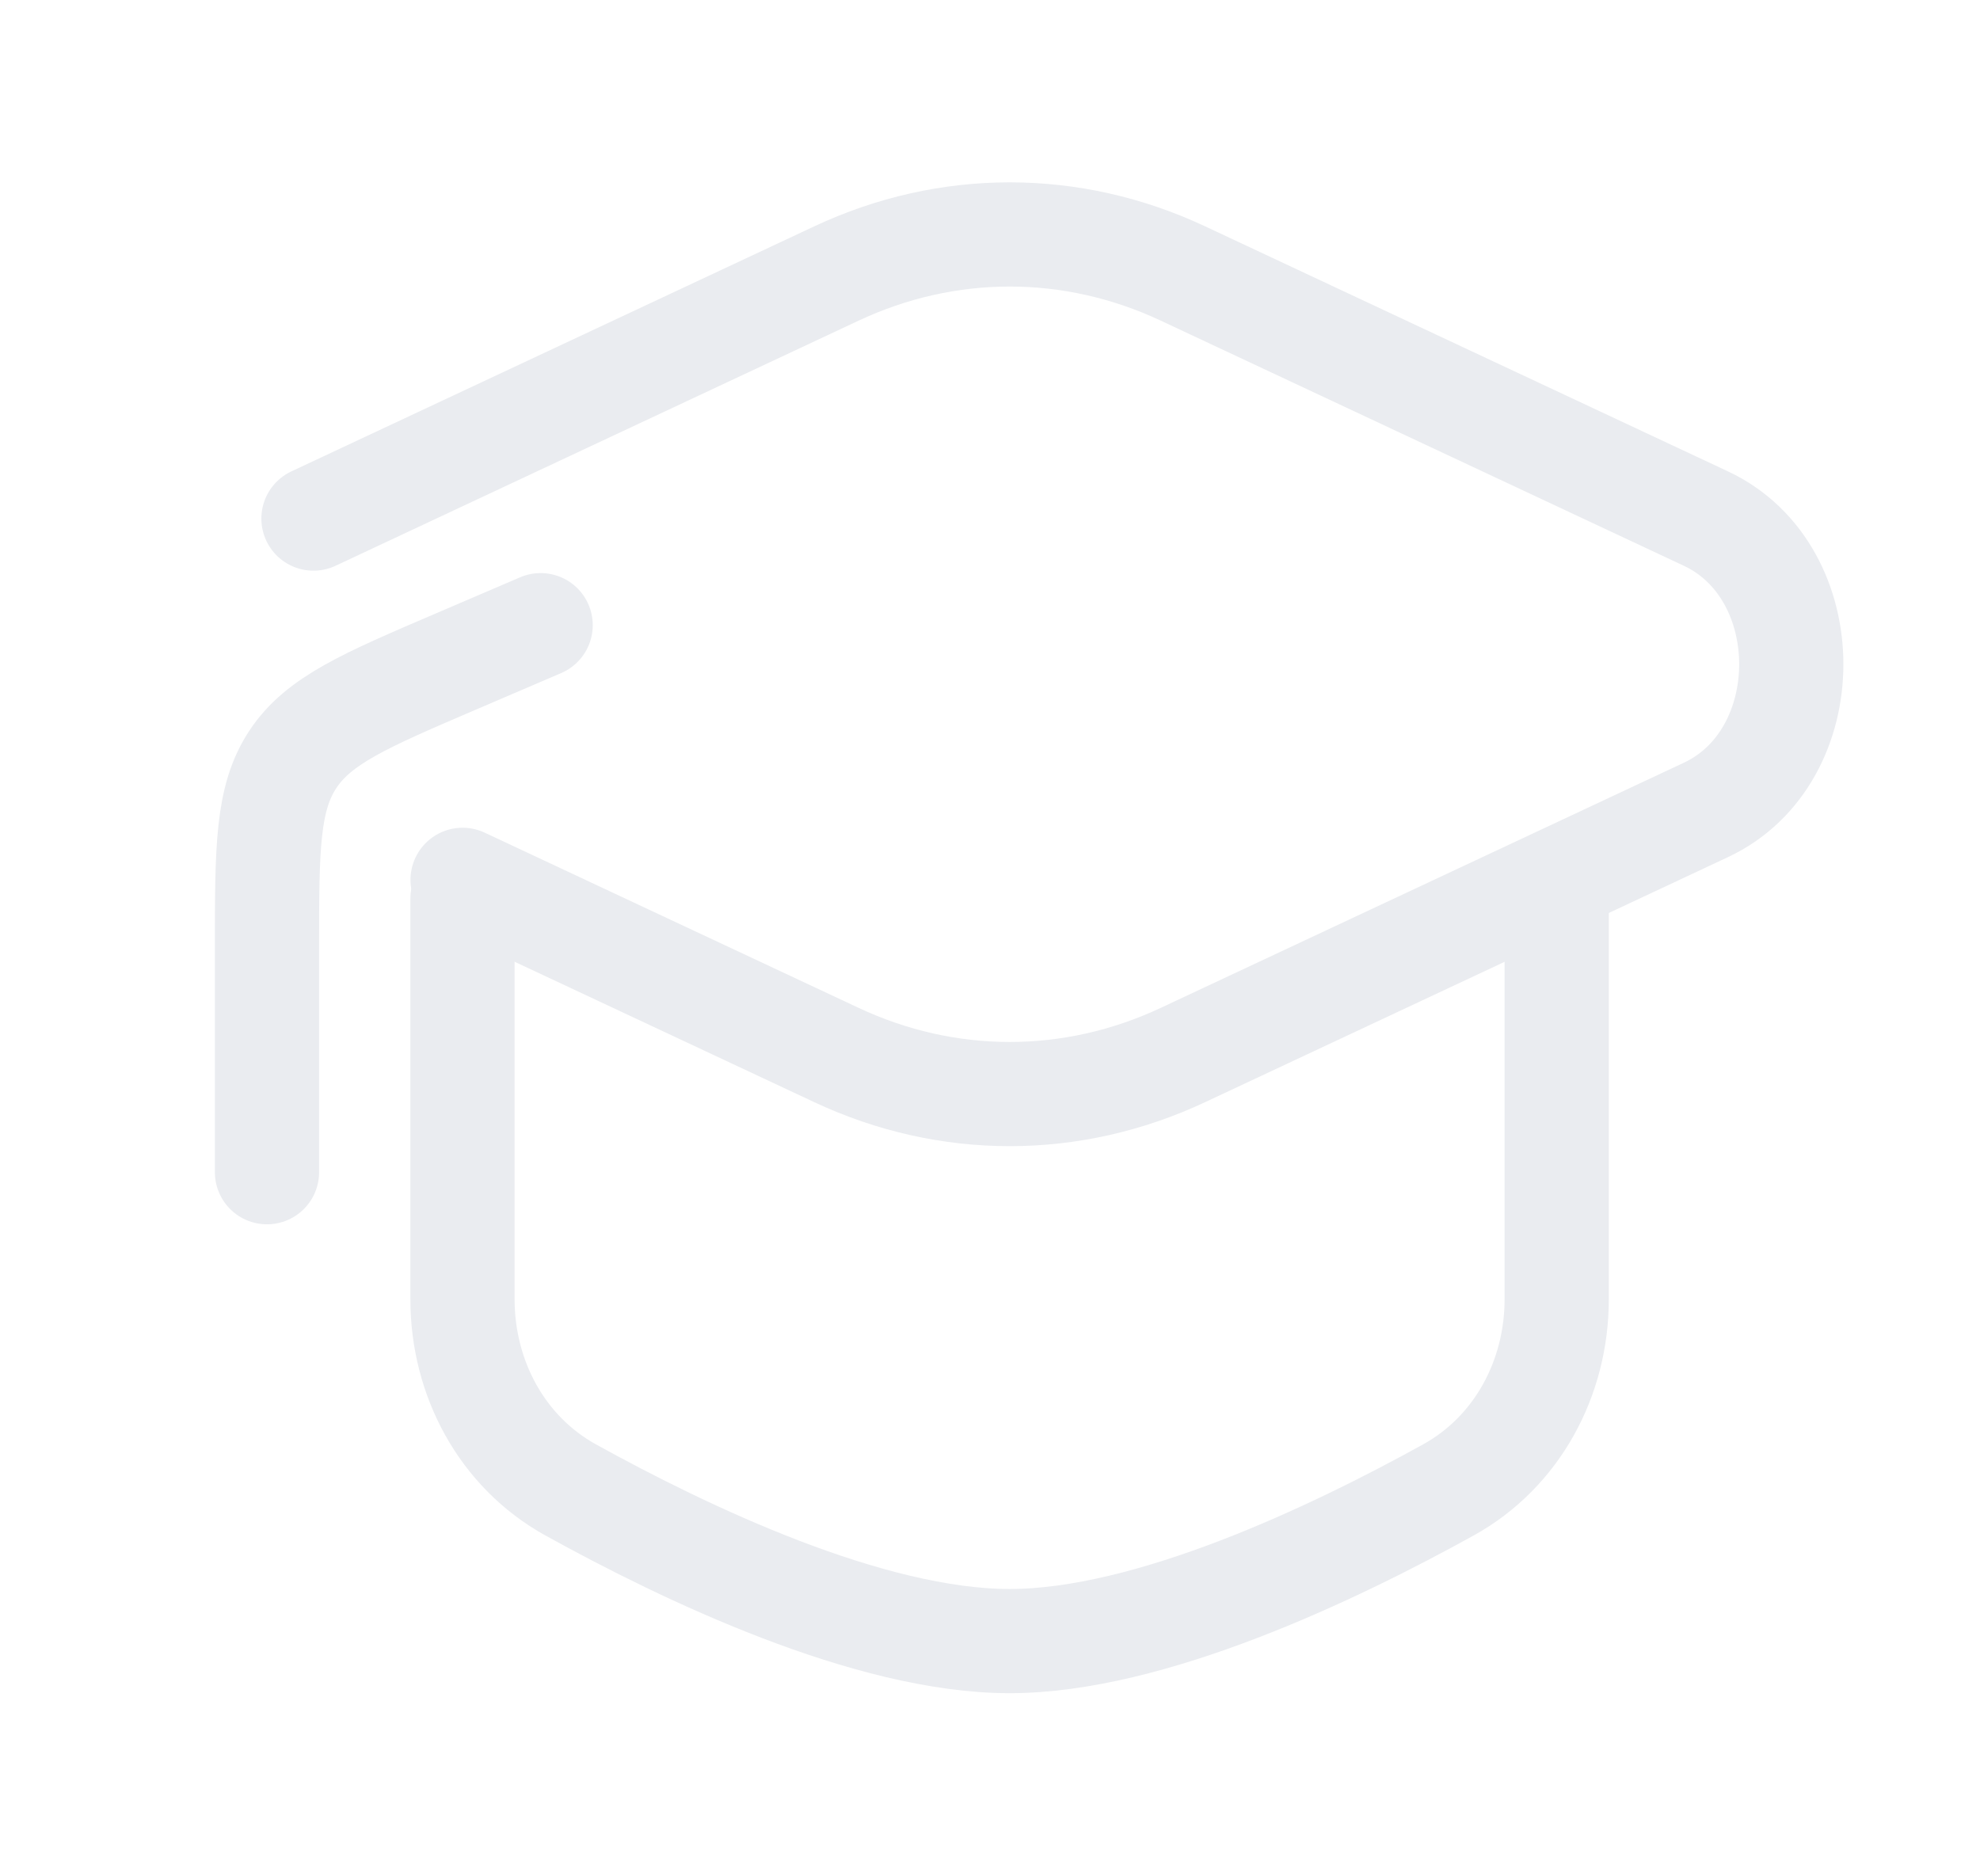
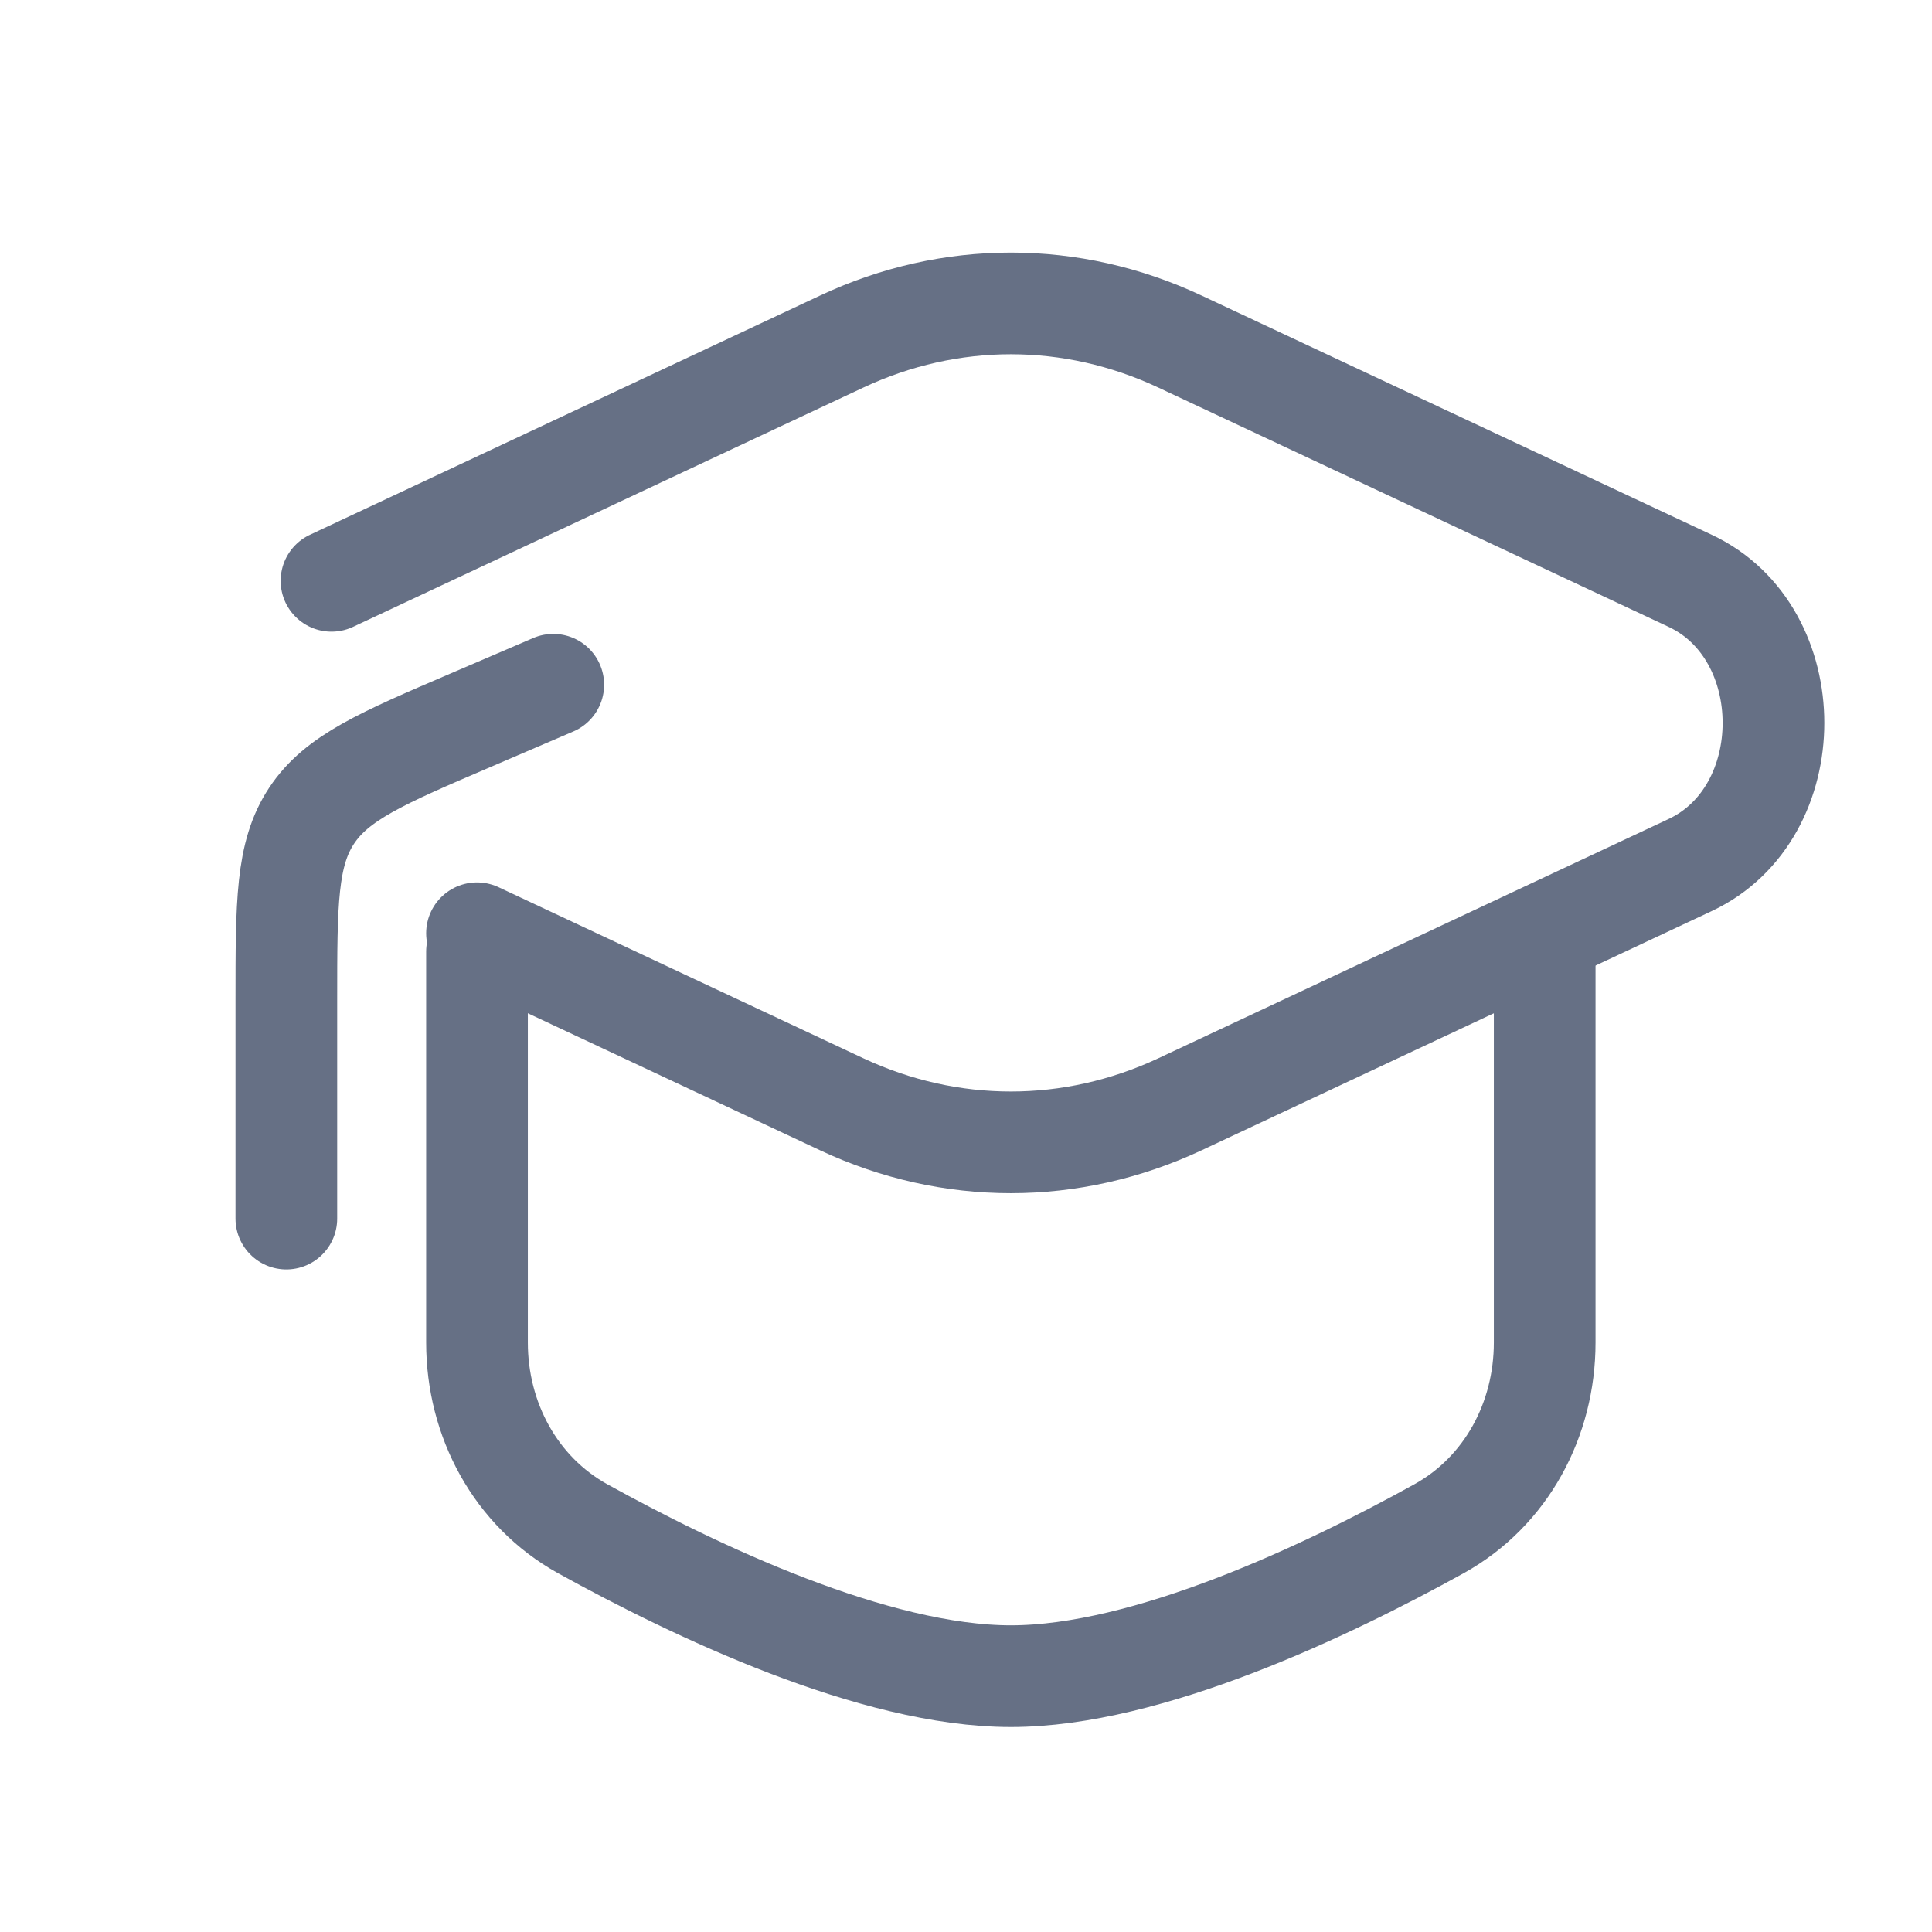
- <svg xmlns="http://www.w3.org/2000/svg" width="19" height="18" viewBox="0 0 19 18" fill="none">
-   <path d="M3.008 4.977L8.026 2.625C9.092 2.125 10.286 2.125 11.352 2.625L16.37 4.977C17.462 5.489 17.462 7.261 16.37 7.773L11.352 10.125C10.286 10.625 9.092 10.625 8.026 10.125L4.439 8.444" stroke="#EAECF0" stroke-linecap="round" />
-   <path d="M2.562 11.25V9.103C2.562 8.144 2.562 7.664 2.81 7.288C3.058 6.913 3.499 6.724 4.381 6.346L5.188 6" stroke="#EAECF0" stroke-linecap="round" stroke-linejoin="round" />
-   <path d="M14.938 8.625V12.469C14.938 13.225 14.56 13.933 13.899 14.299C12.797 14.909 11.034 15.75 9.688 15.75C8.341 15.75 6.578 14.909 5.476 14.299C4.815 13.933 4.438 13.225 4.438 12.469V8.625" stroke="#EAECF0" stroke-linecap="round" />
+ <svg xmlns="http://www.w3.org/2000/svg" width="19" height="19" viewBox="0 0 19 19" fill="none">
+   <path d="M3.26 5.712L8.278 3.359C9.344 2.859 10.538 2.859 11.604 3.359L16.622 5.712C17.714 6.224 17.714 7.995 16.622 8.507L11.604 10.86C10.538 11.359 9.344 11.359 8.278 10.86L4.691 9.178" stroke="#667085" stroke-linecap="round" />
+   <path d="M2.816 11.984V9.838C2.816 8.878 2.816 8.398 3.064 8.023C3.312 7.647 3.753 7.458 4.635 7.08L5.441 6.734" stroke="#667085" stroke-linecap="round" stroke-linejoin="round" />
+   <path d="M15.191 9.359V13.203C15.191 13.96 14.814 14.667 14.152 15.034C13.051 15.643 11.288 16.484 9.941 16.484C8.594 16.484 6.832 15.643 5.73 15.034C5.069 14.667 4.691 13.96 4.691 13.203V9.359" stroke="#667085" stroke-linecap="round" />
</svg>
